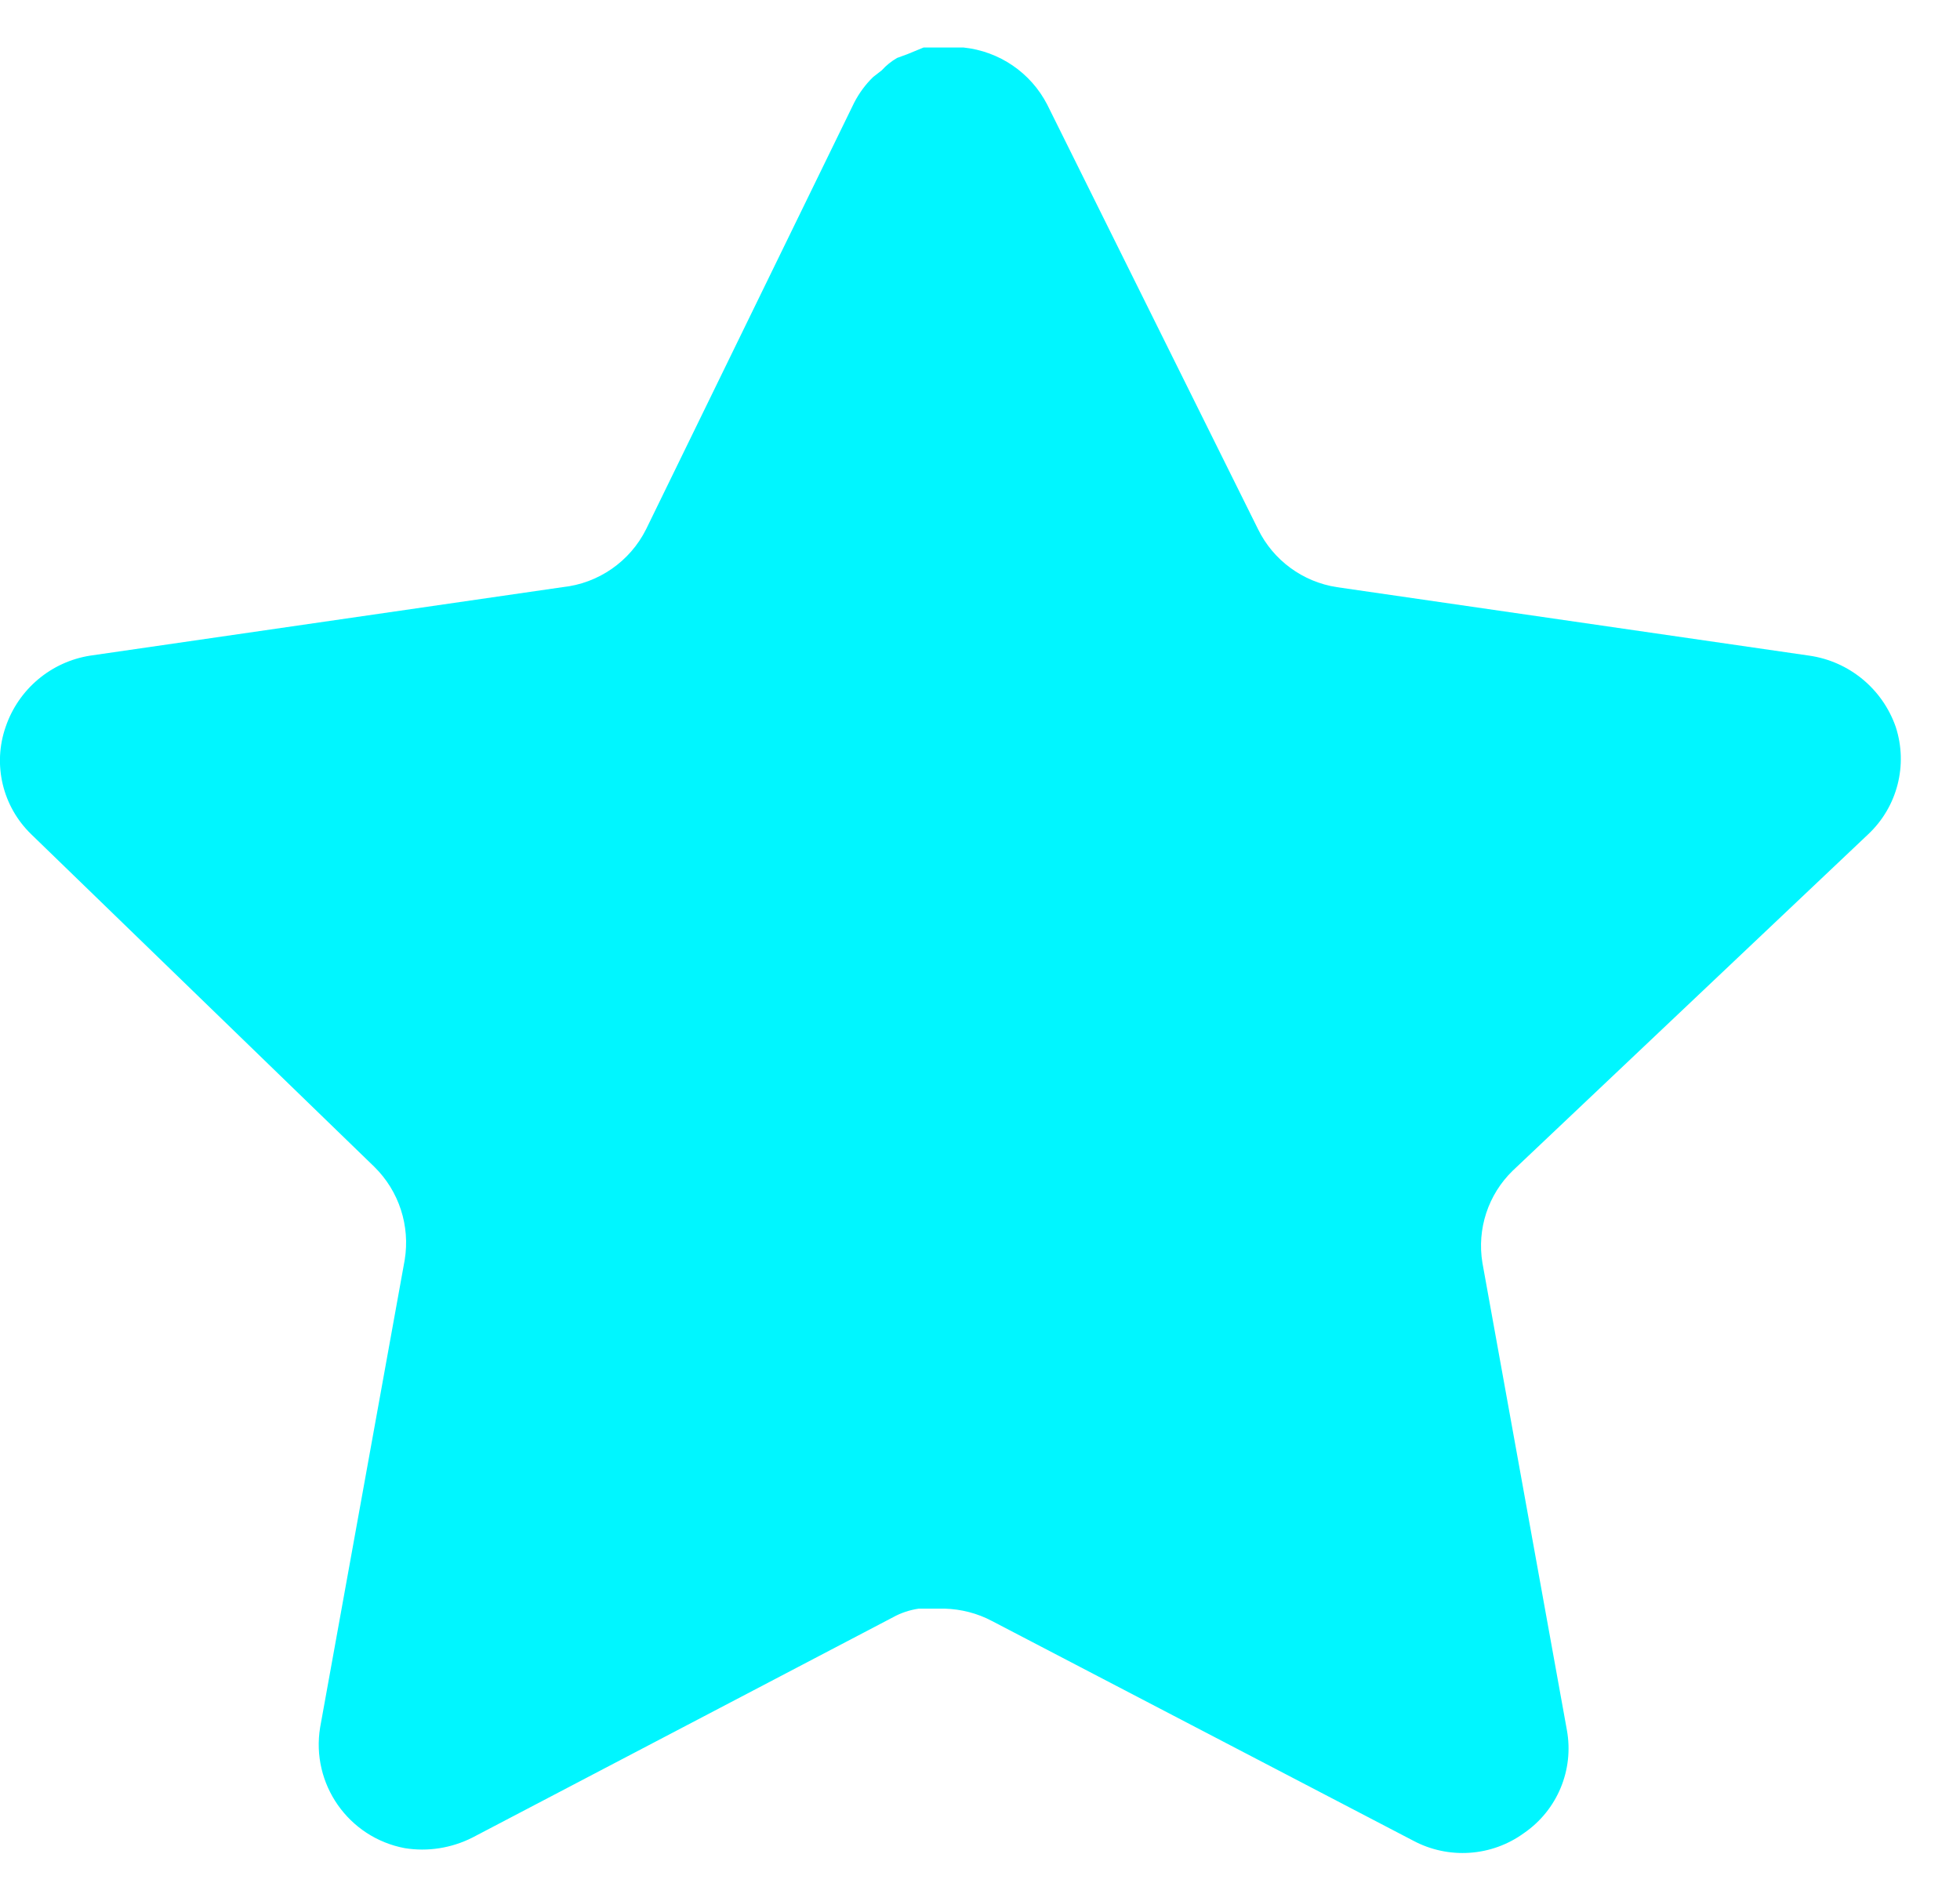
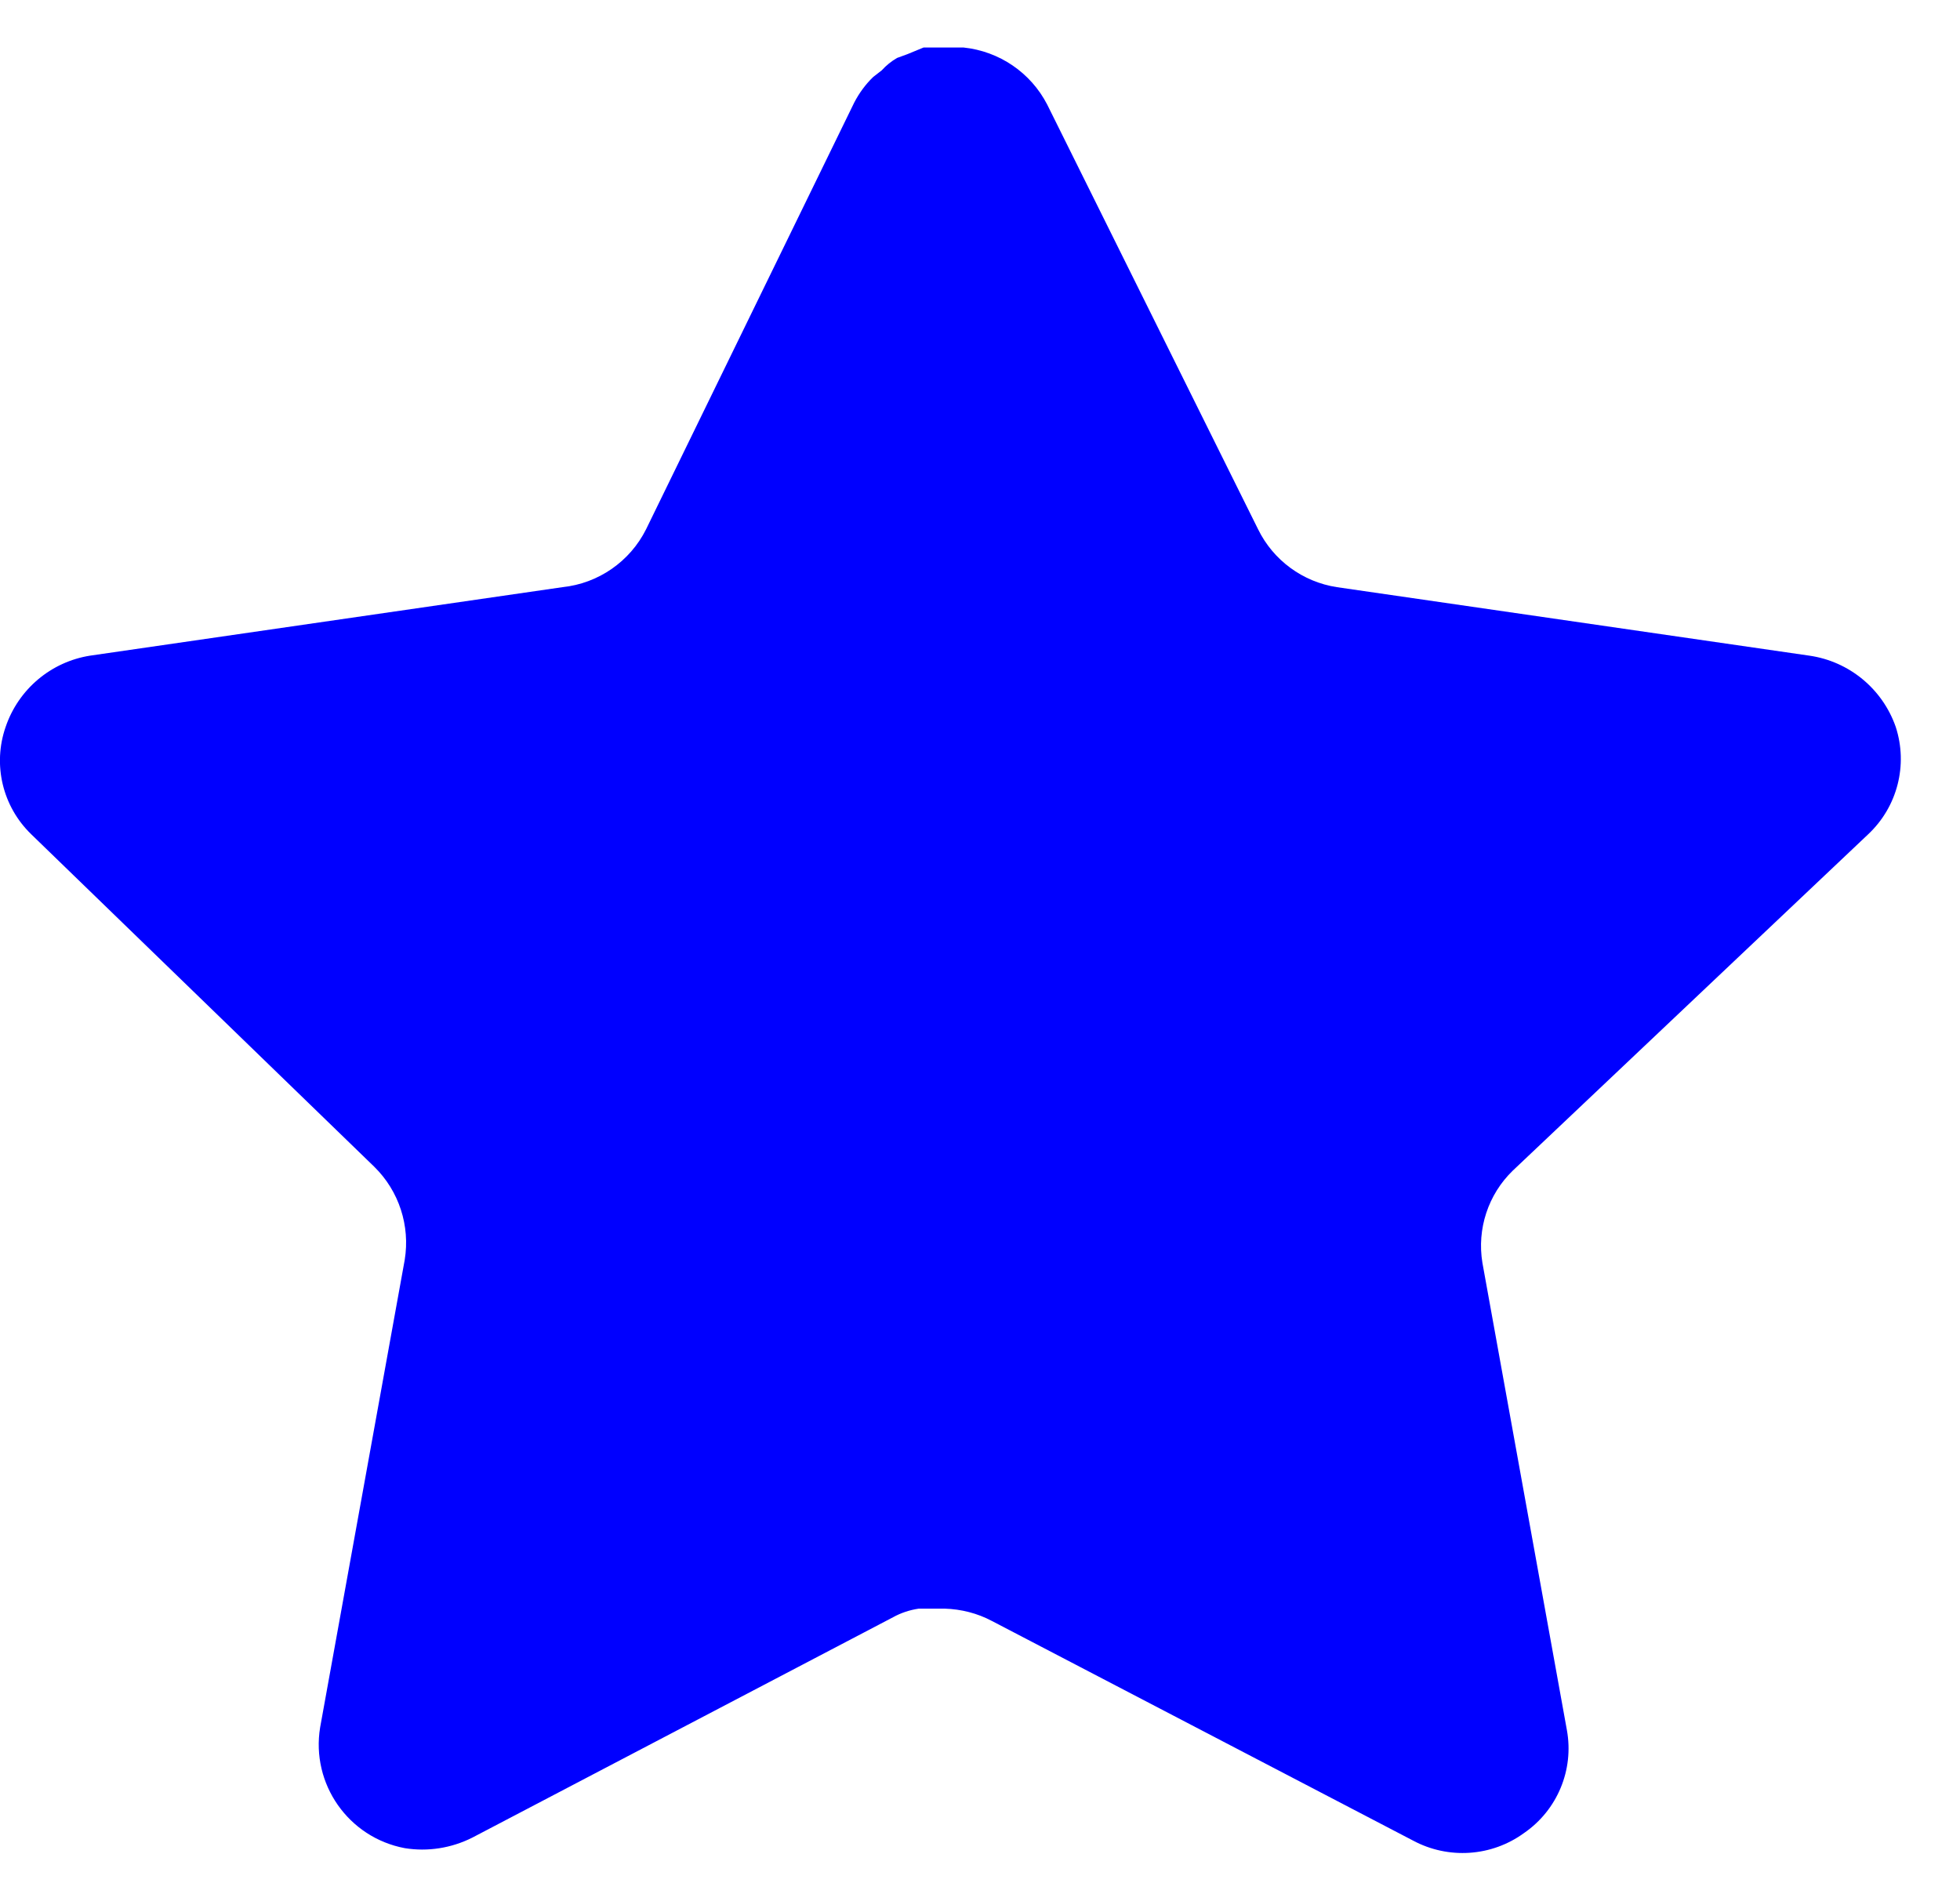
<svg xmlns="http://www.w3.org/2000/svg" width="33" height="32" viewBox="0 0 33 32" fill="none">
-   <path d="M25.47 19.712C25.055 20.114 24.865 20.695 24.959 21.264L26.382 29.136C26.502 29.803 26.22 30.479 25.662 30.864C25.114 31.264 24.386 31.312 23.79 30.992L16.703 27.296C16.457 27.165 16.183 27.095 15.903 27.087H15.47C15.319 27.109 15.172 27.157 15.038 27.231L7.95 30.944C7.599 31.12 7.202 31.183 6.814 31.12C5.866 30.941 5.234 30.039 5.39 29.087L6.814 21.215C6.908 20.64 6.718 20.056 6.303 19.648L0.526 14.048C0.042 13.579 -0.126 12.875 0.095 12.24C0.31 11.607 0.857 11.144 1.518 11.04L9.47 9.887C10.074 9.824 10.606 9.456 10.878 8.912L14.382 1.728C14.465 1.568 14.572 1.421 14.702 1.296L14.846 1.184C14.921 1.101 15.007 1.032 15.103 0.976L15.278 0.912L15.55 0.8H16.223C16.825 0.863 17.354 1.223 17.631 1.76L21.182 8.912C21.438 9.435 21.935 9.799 22.51 9.887L30.462 11.04C31.134 11.136 31.695 11.6 31.918 12.24C32.127 12.882 31.946 13.586 31.454 14.048L25.47 19.712Z" fill="#00F6FF" />
+   <path d="M25.47 19.712C25.055 20.114 24.865 20.695 24.959 21.264L26.382 29.136C26.502 29.803 26.22 30.479 25.662 30.864C25.114 31.264 24.386 31.312 23.79 30.992L16.703 27.296C16.457 27.165 16.183 27.095 15.903 27.087H15.47C15.319 27.109 15.172 27.157 15.038 27.231L7.95 30.944C7.599 31.12 7.202 31.183 6.814 31.12C5.866 30.941 5.234 30.039 5.39 29.087L6.814 21.215C6.908 20.64 6.718 20.056 6.303 19.648L0.526 14.048C0.042 13.579 -0.126 12.875 0.095 12.24C0.31 11.607 0.857 11.144 1.518 11.04L9.47 9.887C10.074 9.824 10.606 9.456 10.878 8.912L14.382 1.728C14.465 1.568 14.572 1.421 14.702 1.296L14.846 1.184C14.921 1.101 15.007 1.032 15.103 0.976L15.278 0.912L15.55 0.8H16.223C16.825 0.863 17.354 1.223 17.631 1.76L21.182 8.912C21.438 9.435 21.935 9.799 22.51 9.887L30.462 11.04C31.134 11.136 31.695 11.6 31.918 12.24C32.127 12.882 31.946 13.586 31.454 14.048L25.47 19.712Z" fill="blue" />
</svg>
